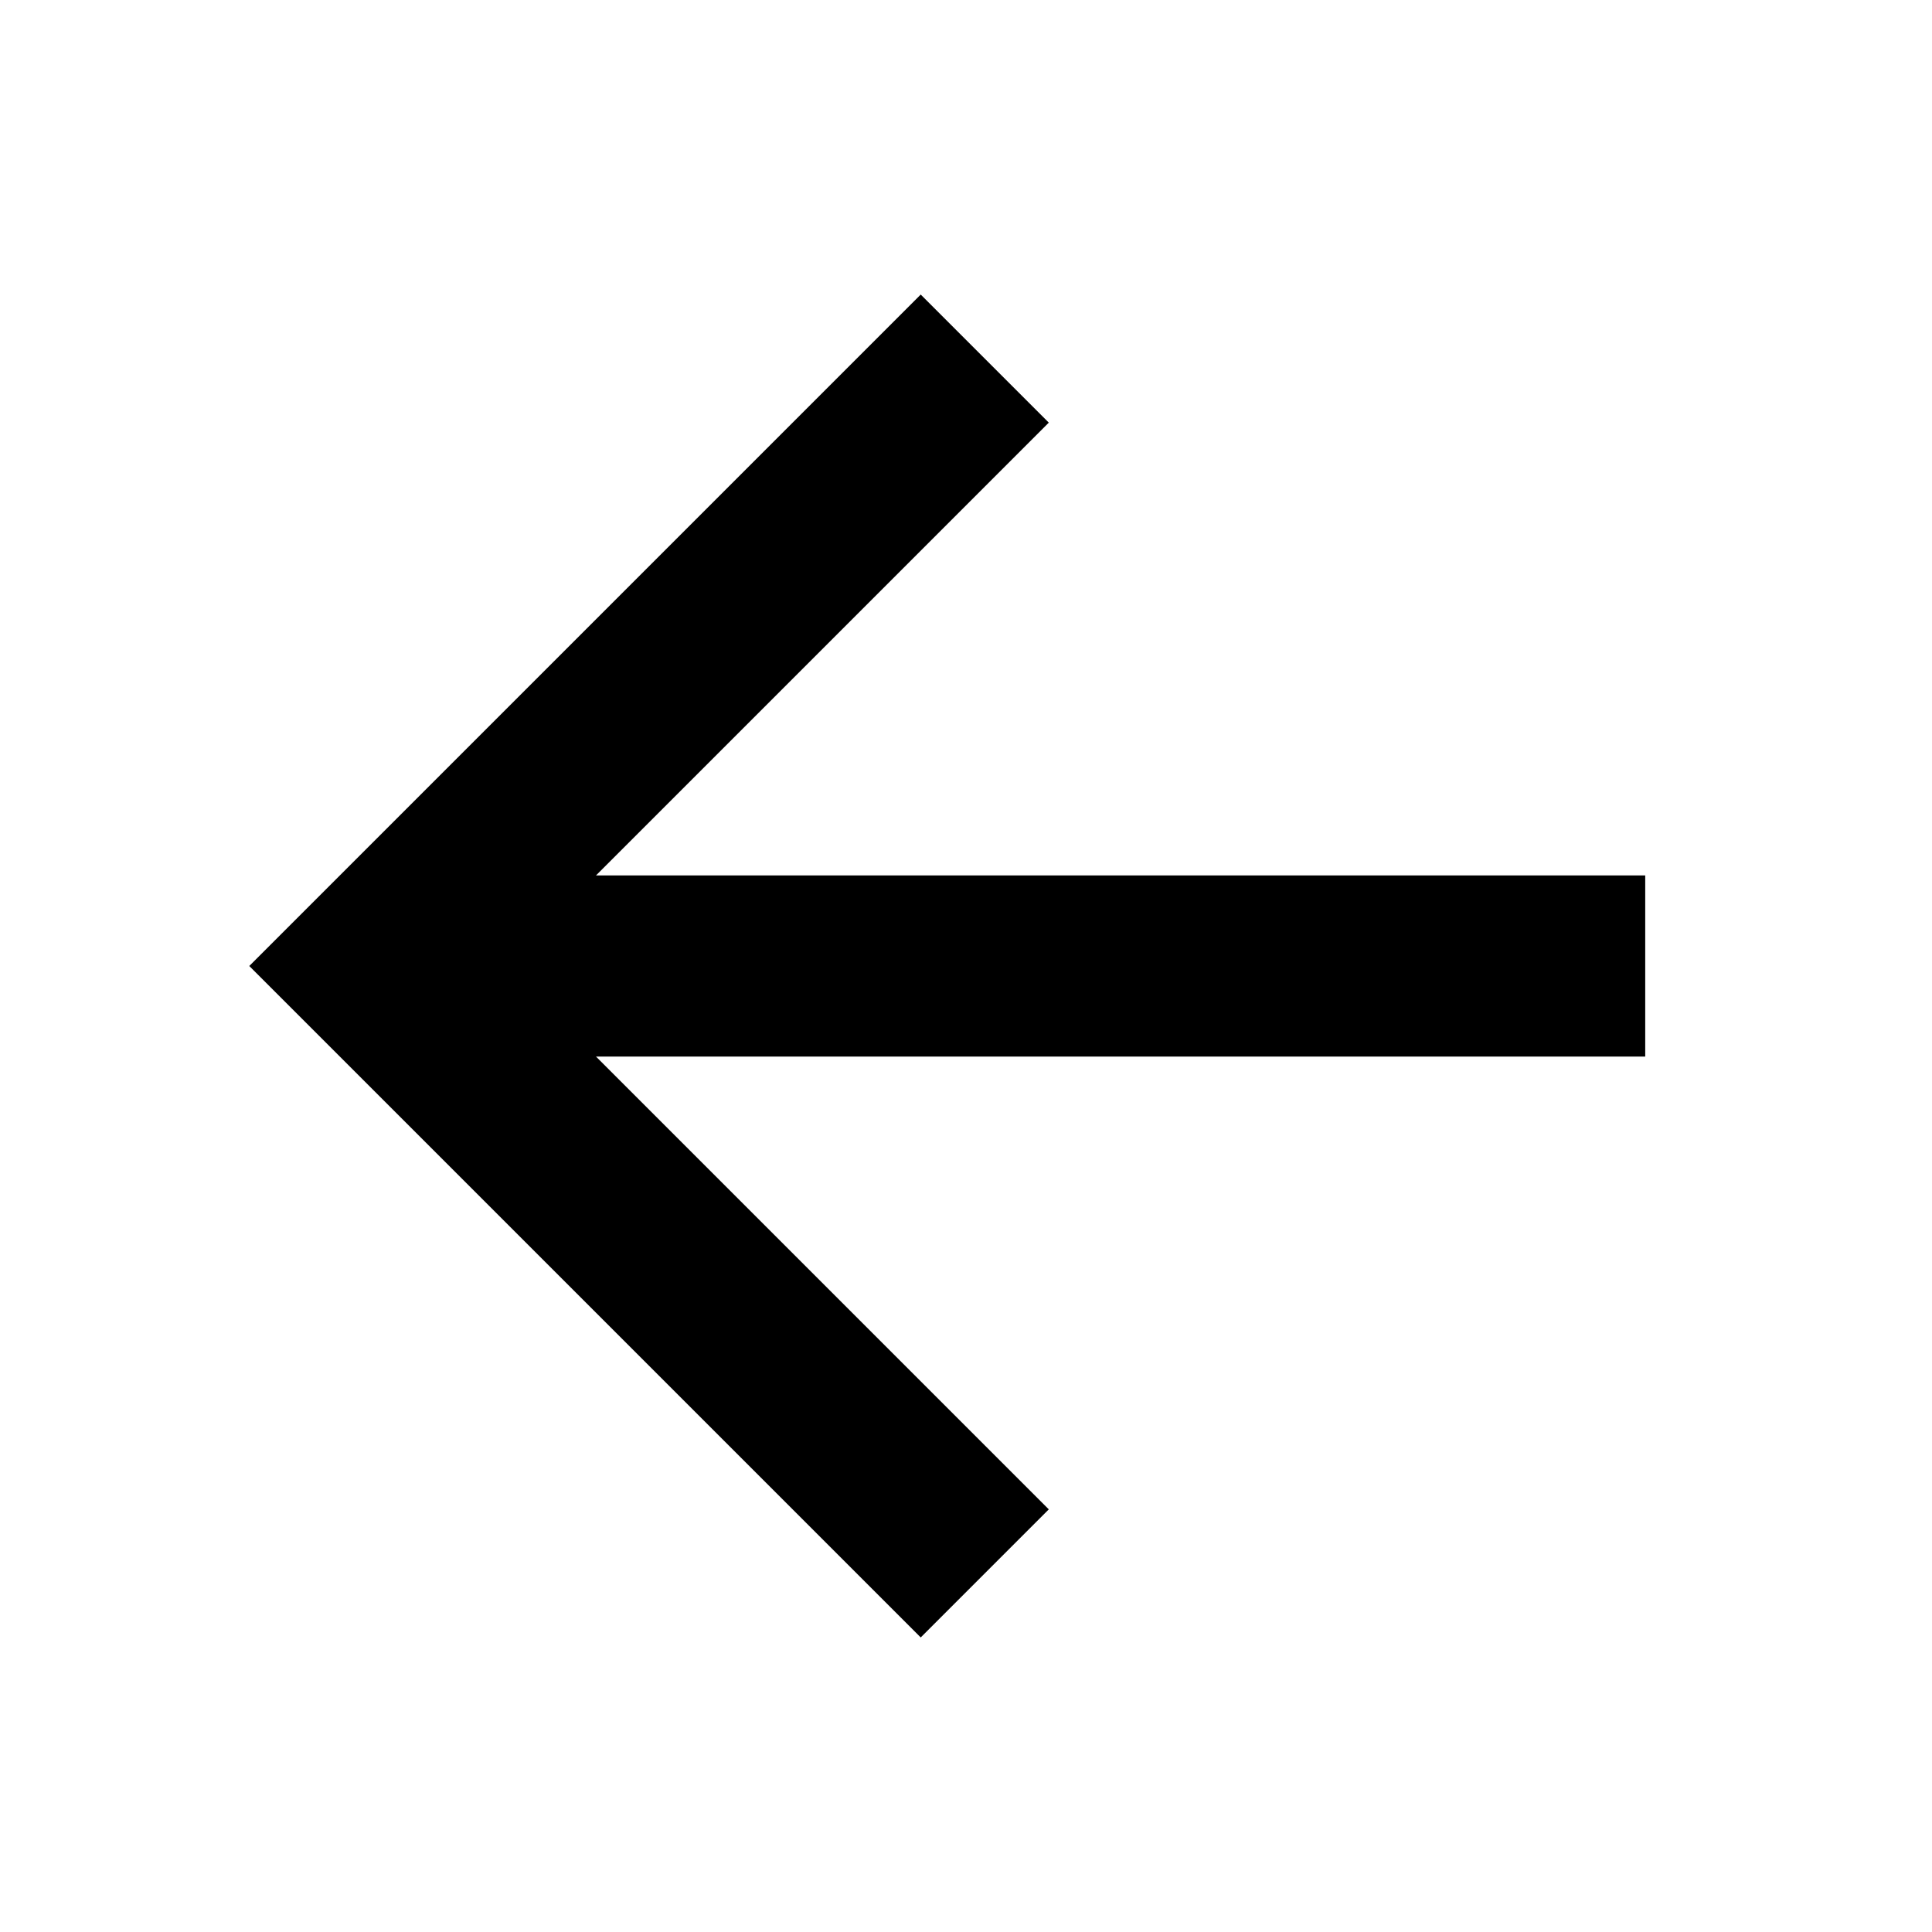
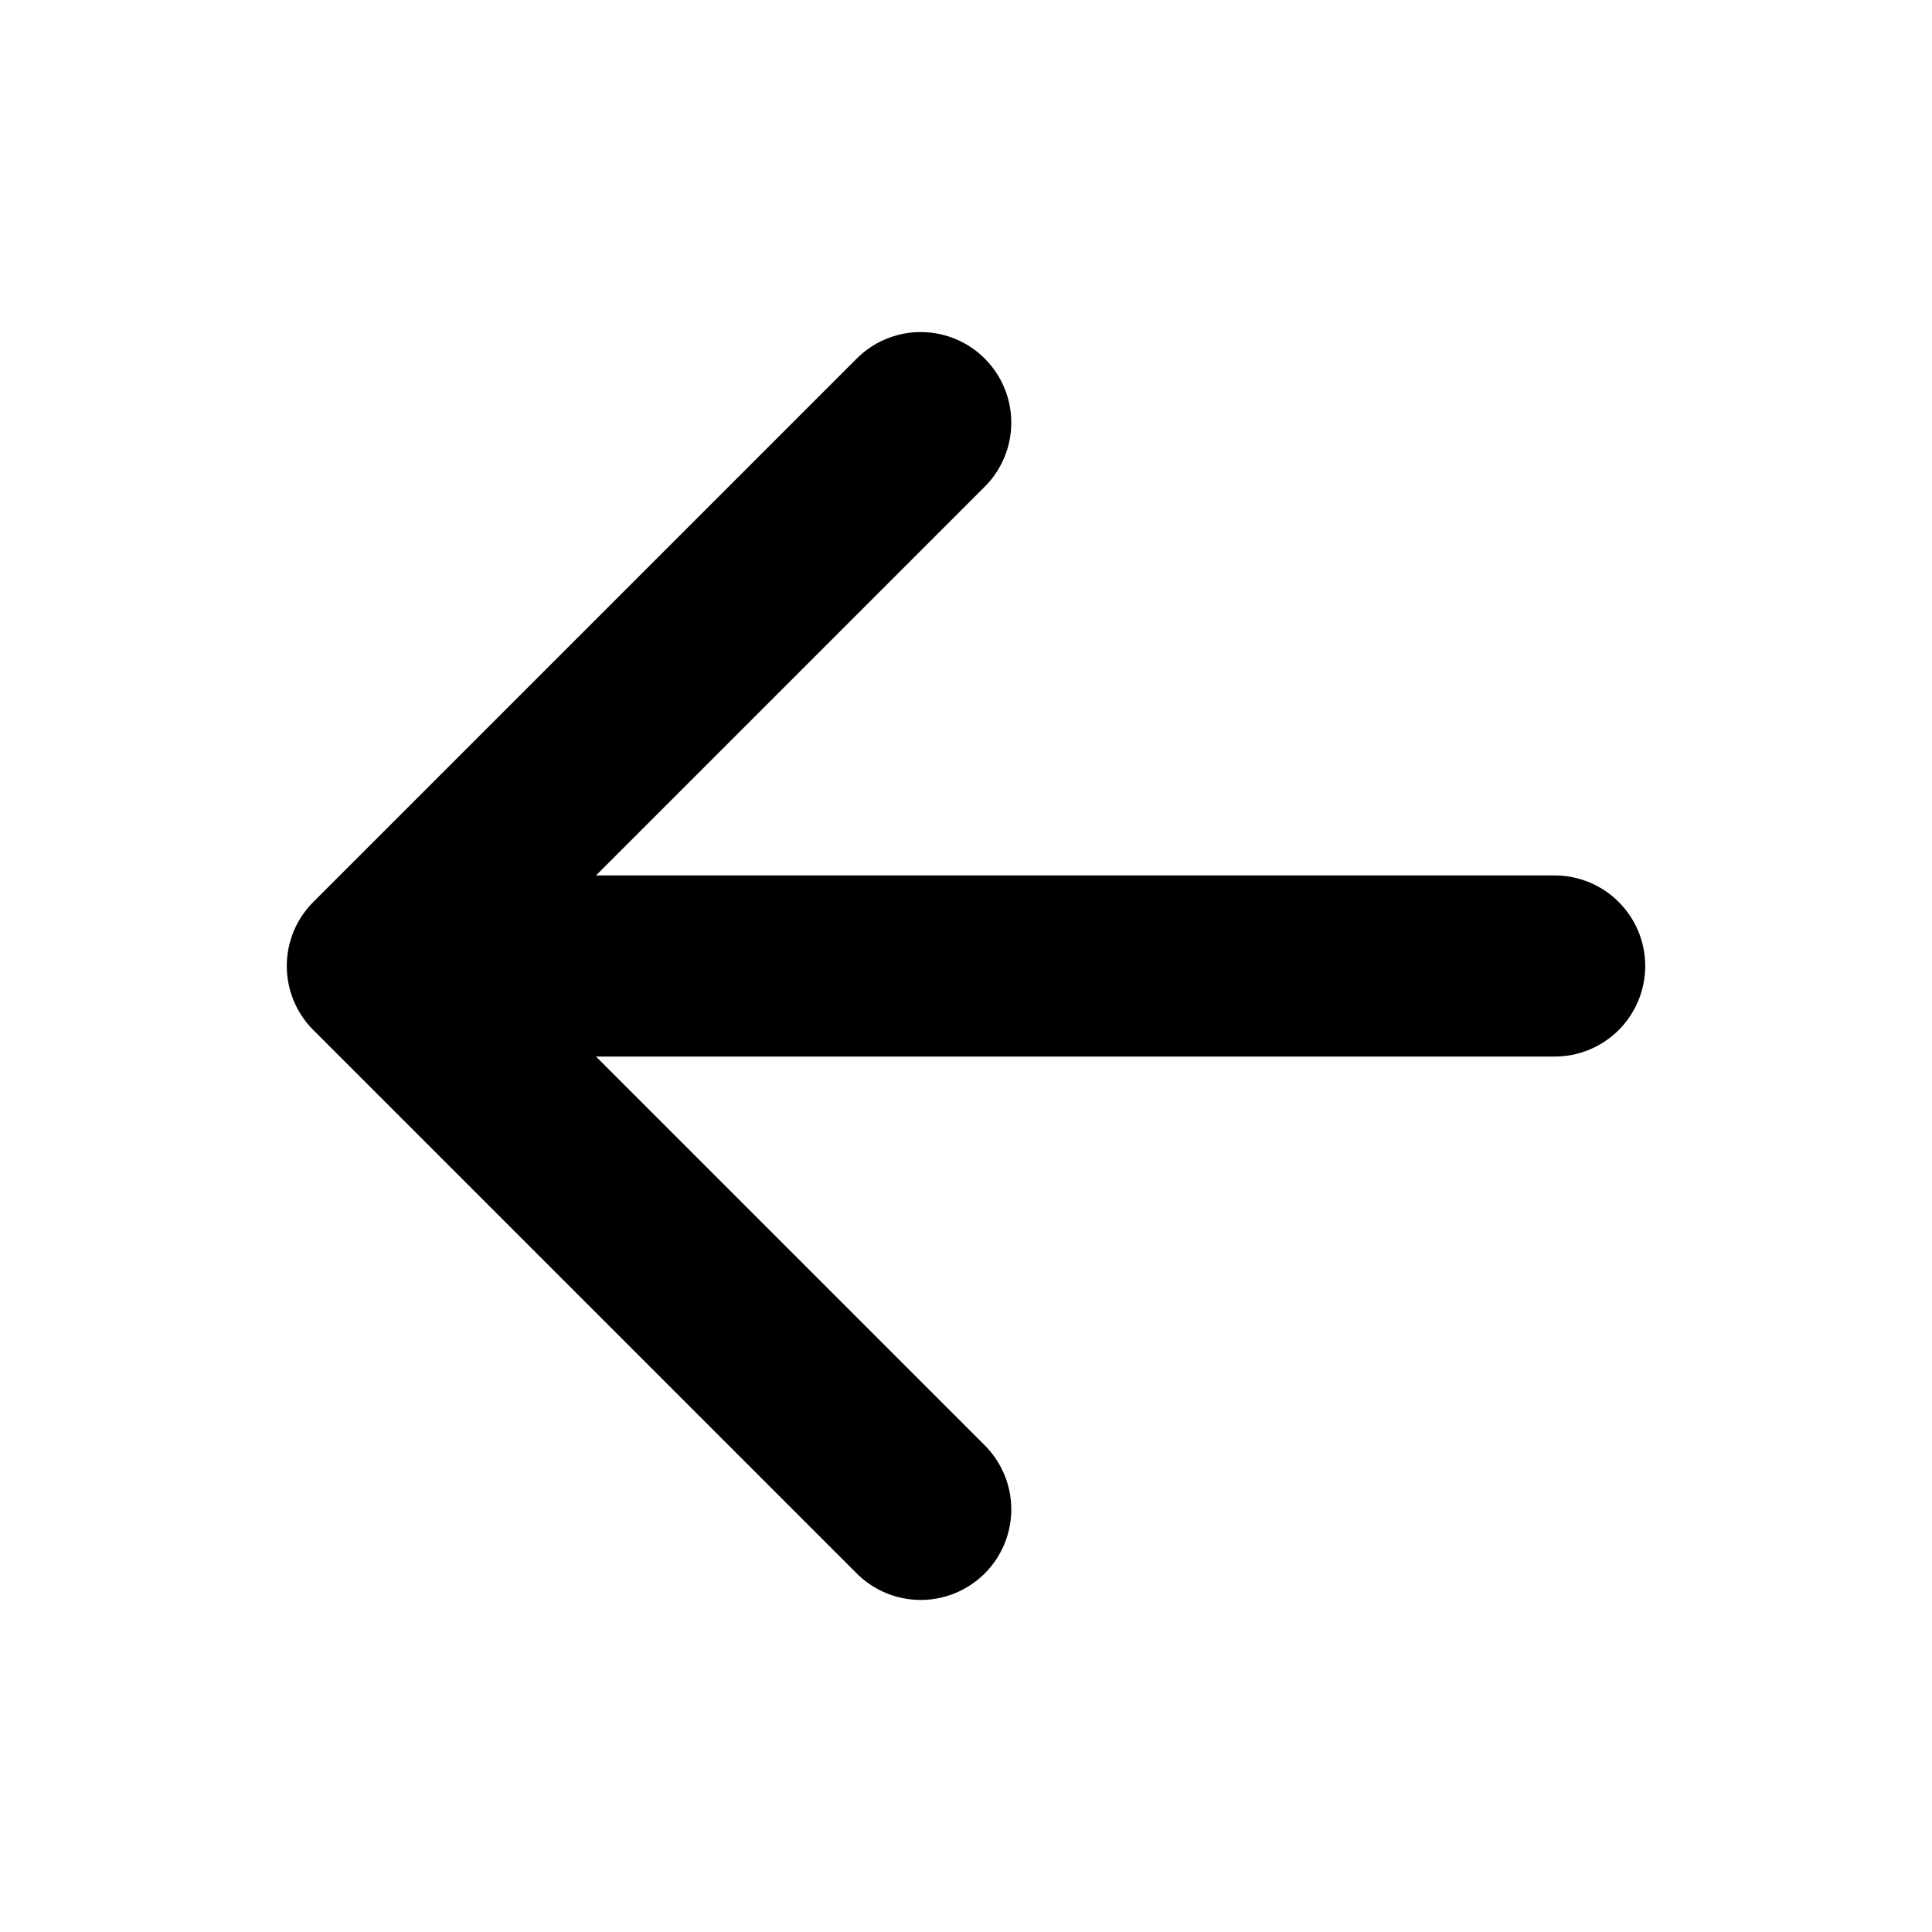
<svg xmlns="http://www.w3.org/2000/svg" class="ionicon" viewBox="0 0 512 512">
-   <path fill="none" stroke="currentColor" stroke-linecap="square" stroke-miterlimit="10" stroke-width="48" d="M244 400L100 256l144-144M120 256h292" />
+   <path fill="none" stroke="currentColor" stroke-linecap="round" stroke-linejoin="round" stroke-width="48" d="M244 400L100 256l144-144M120 256h292" />
</svg>
